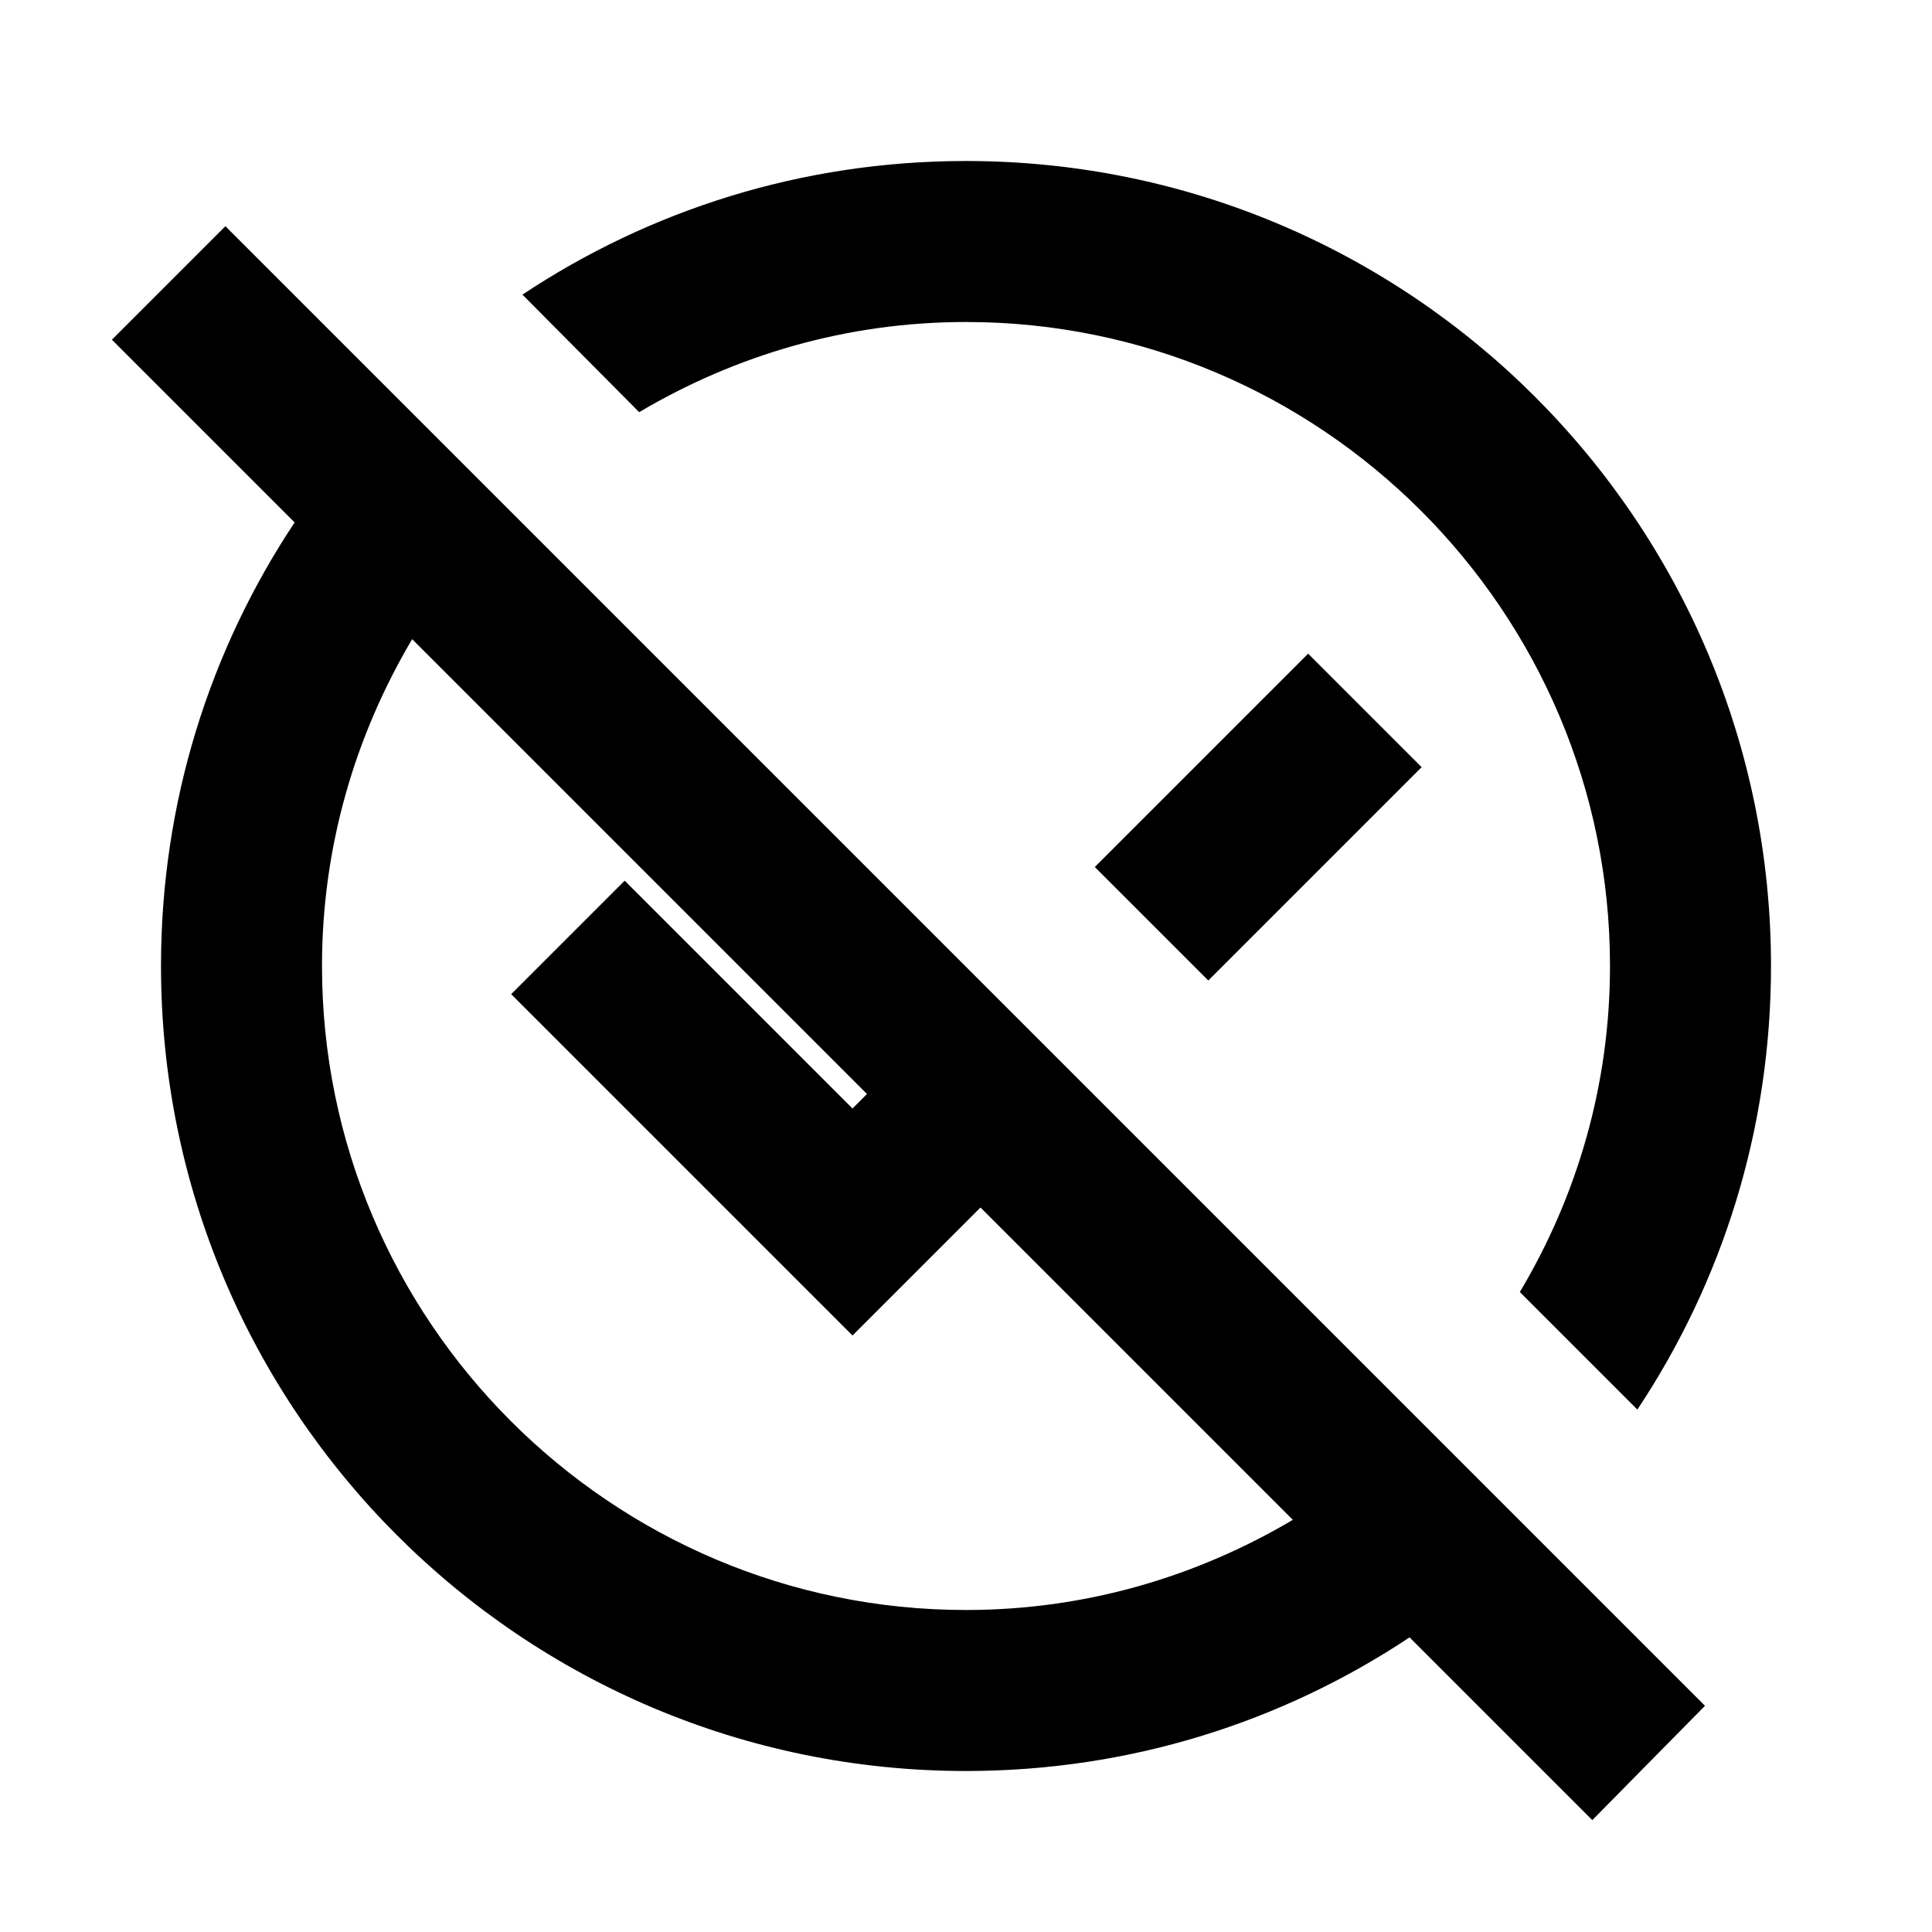
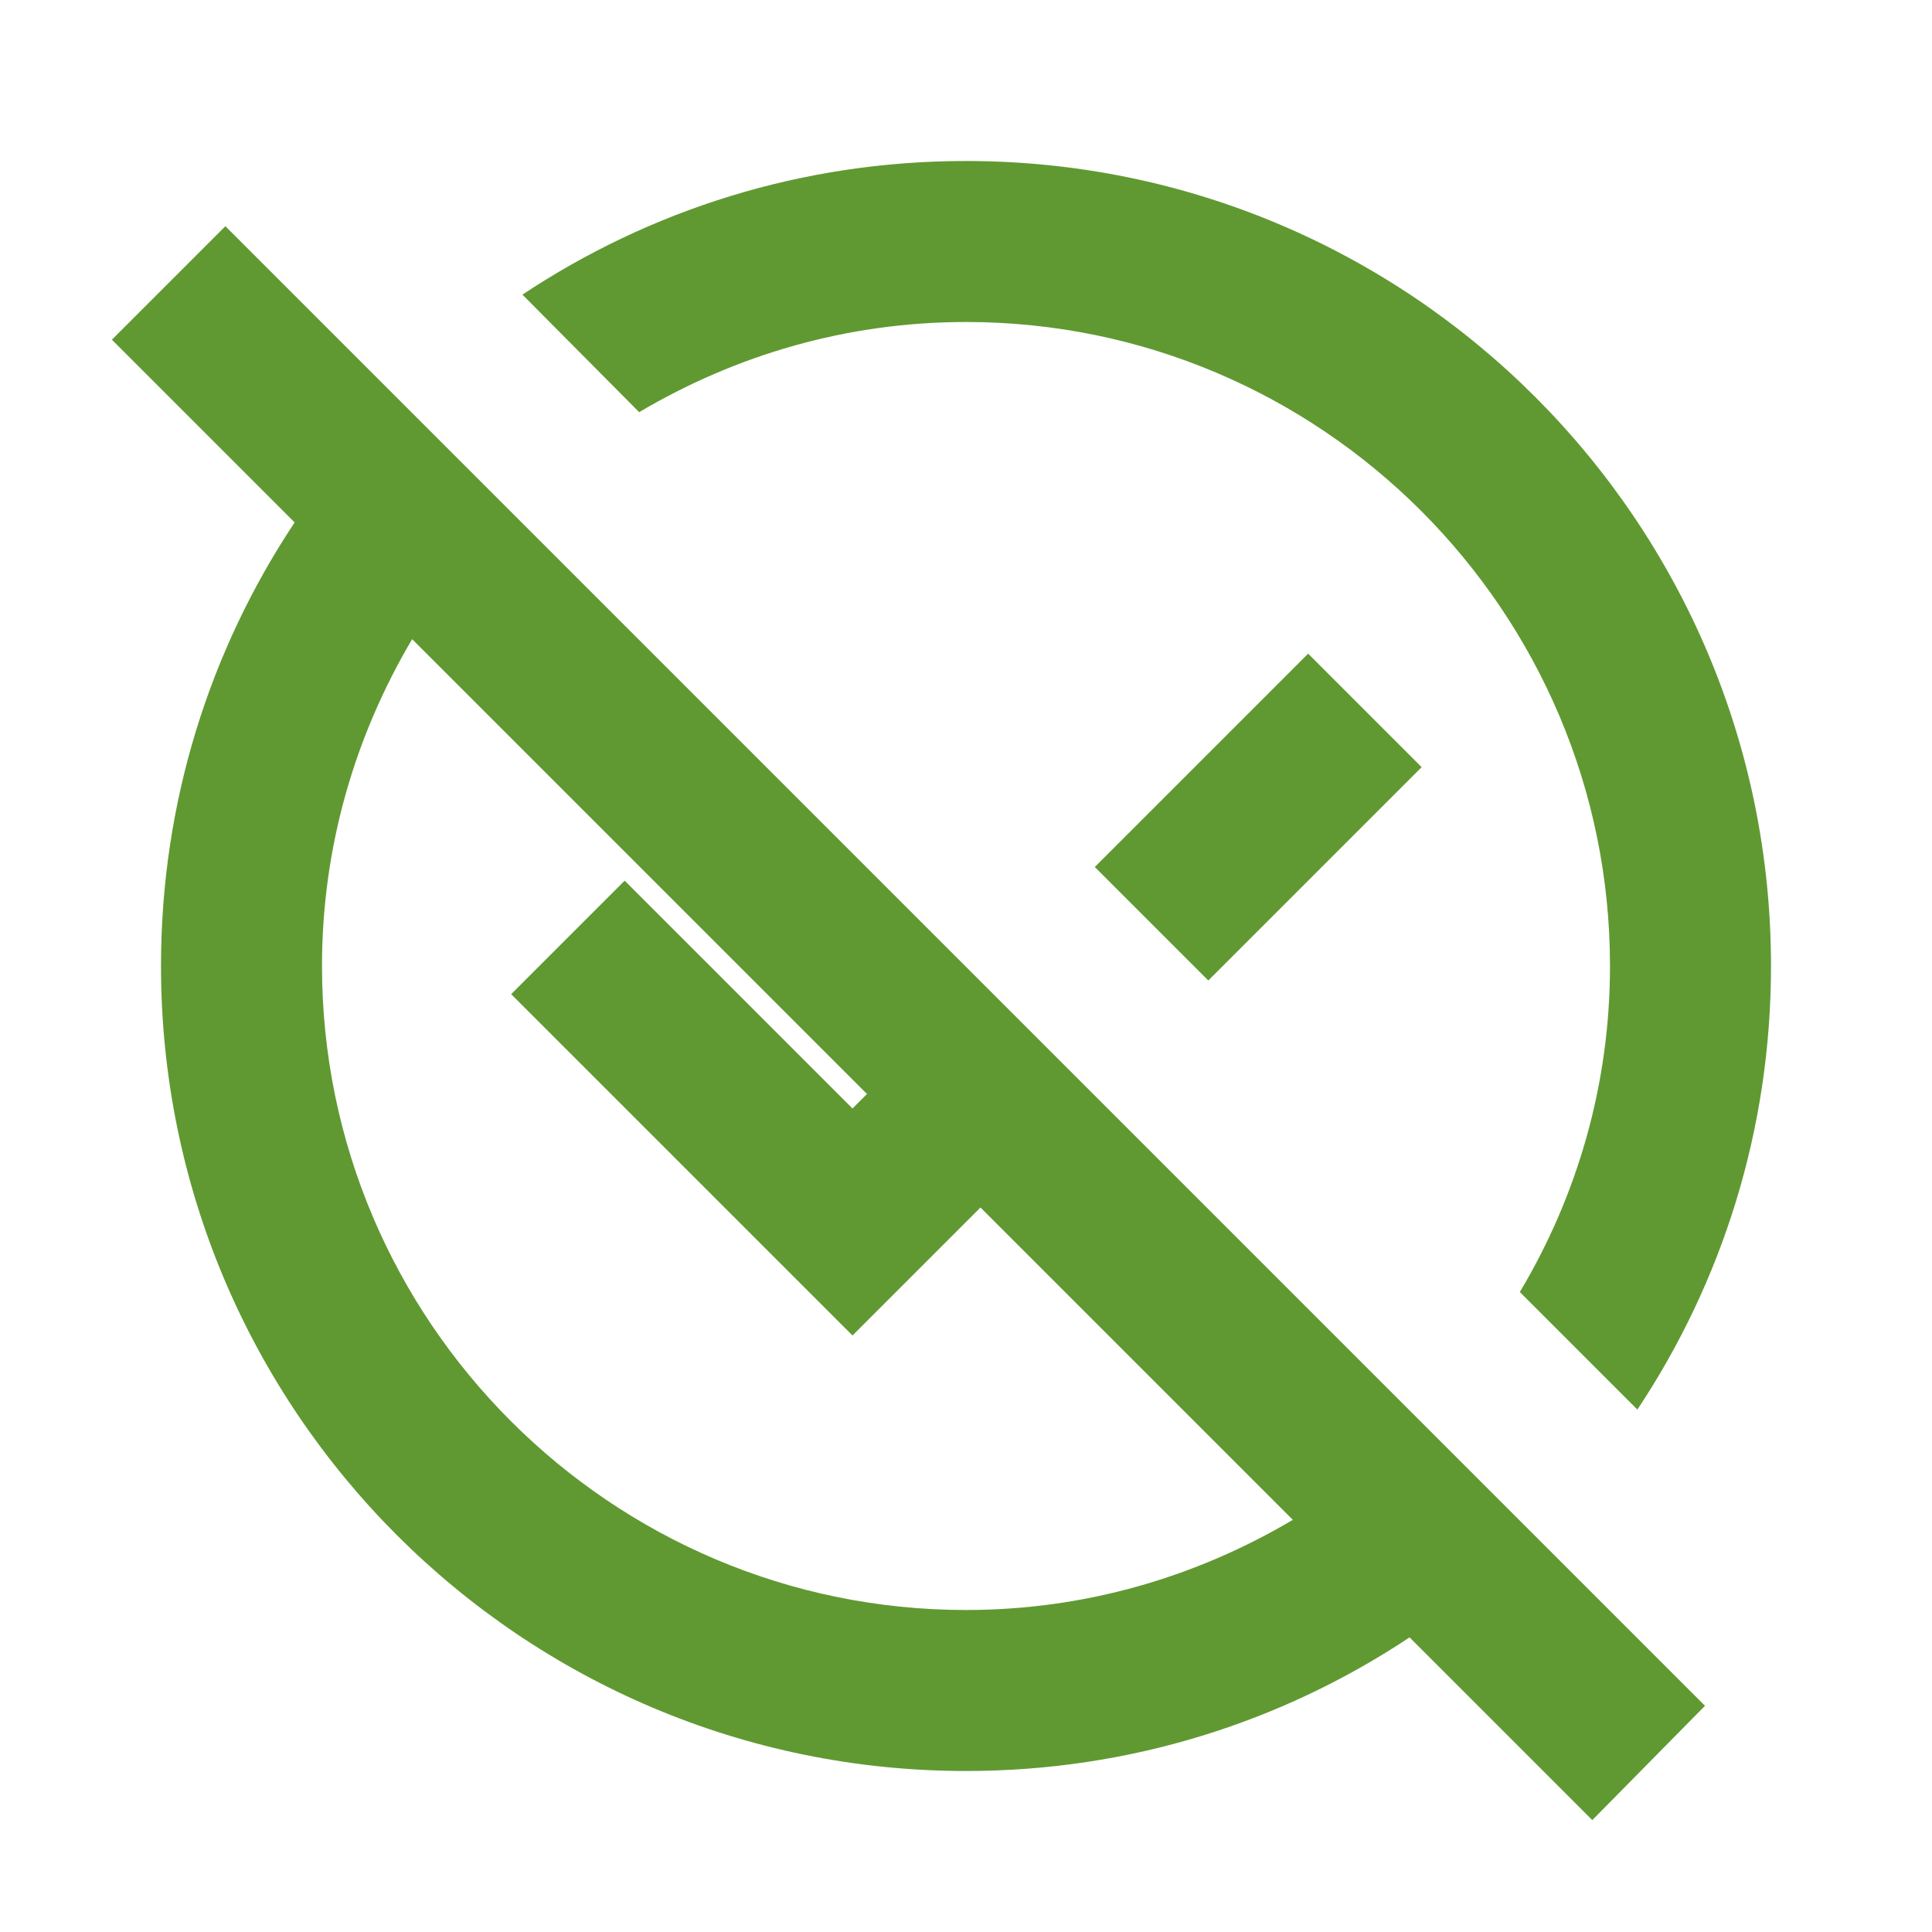
- <svg xmlns="http://www.w3.org/2000/svg" enable-background="new 0 0 24 24" height="24px" viewBox="0 0 24 24" width="24px" fill="#000000">
+ <svg xmlns="http://www.w3.org/2000/svg" enable-background="new 0 0 24 24" height="24px" viewBox="0 0 24 24" width="24px" fill="#609931">
  <rect fill="none" height="24" width="24" />
  <path d="M7.94,5.12L6.49,3.66C8.07,2.61,9.96,2,12,2c5.52,0,10,4.48,10,10c0,2.04-0.61,3.93-1.66,5.51l-1.46-1.46 C19.59,14.86,20,13.48,20,12c0-4.41-3.59-8-8-8C10.52,4,9.14,4.41,7.94,5.12z M17.66,9.53l-1.41-1.41l-2.65,2.65l1.41,1.41 L17.66,9.53z M19.78,22.61l-2.27-2.27C15.93,21.39,14.04,22,12,22C6.48,22,2,17.52,2,12c0-2.04,0.61-3.93,1.66-5.51L1.39,4.22 l1.41-1.41l18.38,18.38L19.78,22.61z M16.06,18.88l-3.88-3.88l-1.59,1.59l-4.24-4.24l1.41-1.41l2.83,2.83l0.18-0.18L5.12,7.94 C4.41,9.14,4,10.52,4,12c0,4.41,3.59,8,8,8C13.48,20,14.86,19.59,16.06,18.88z" />
</svg>
